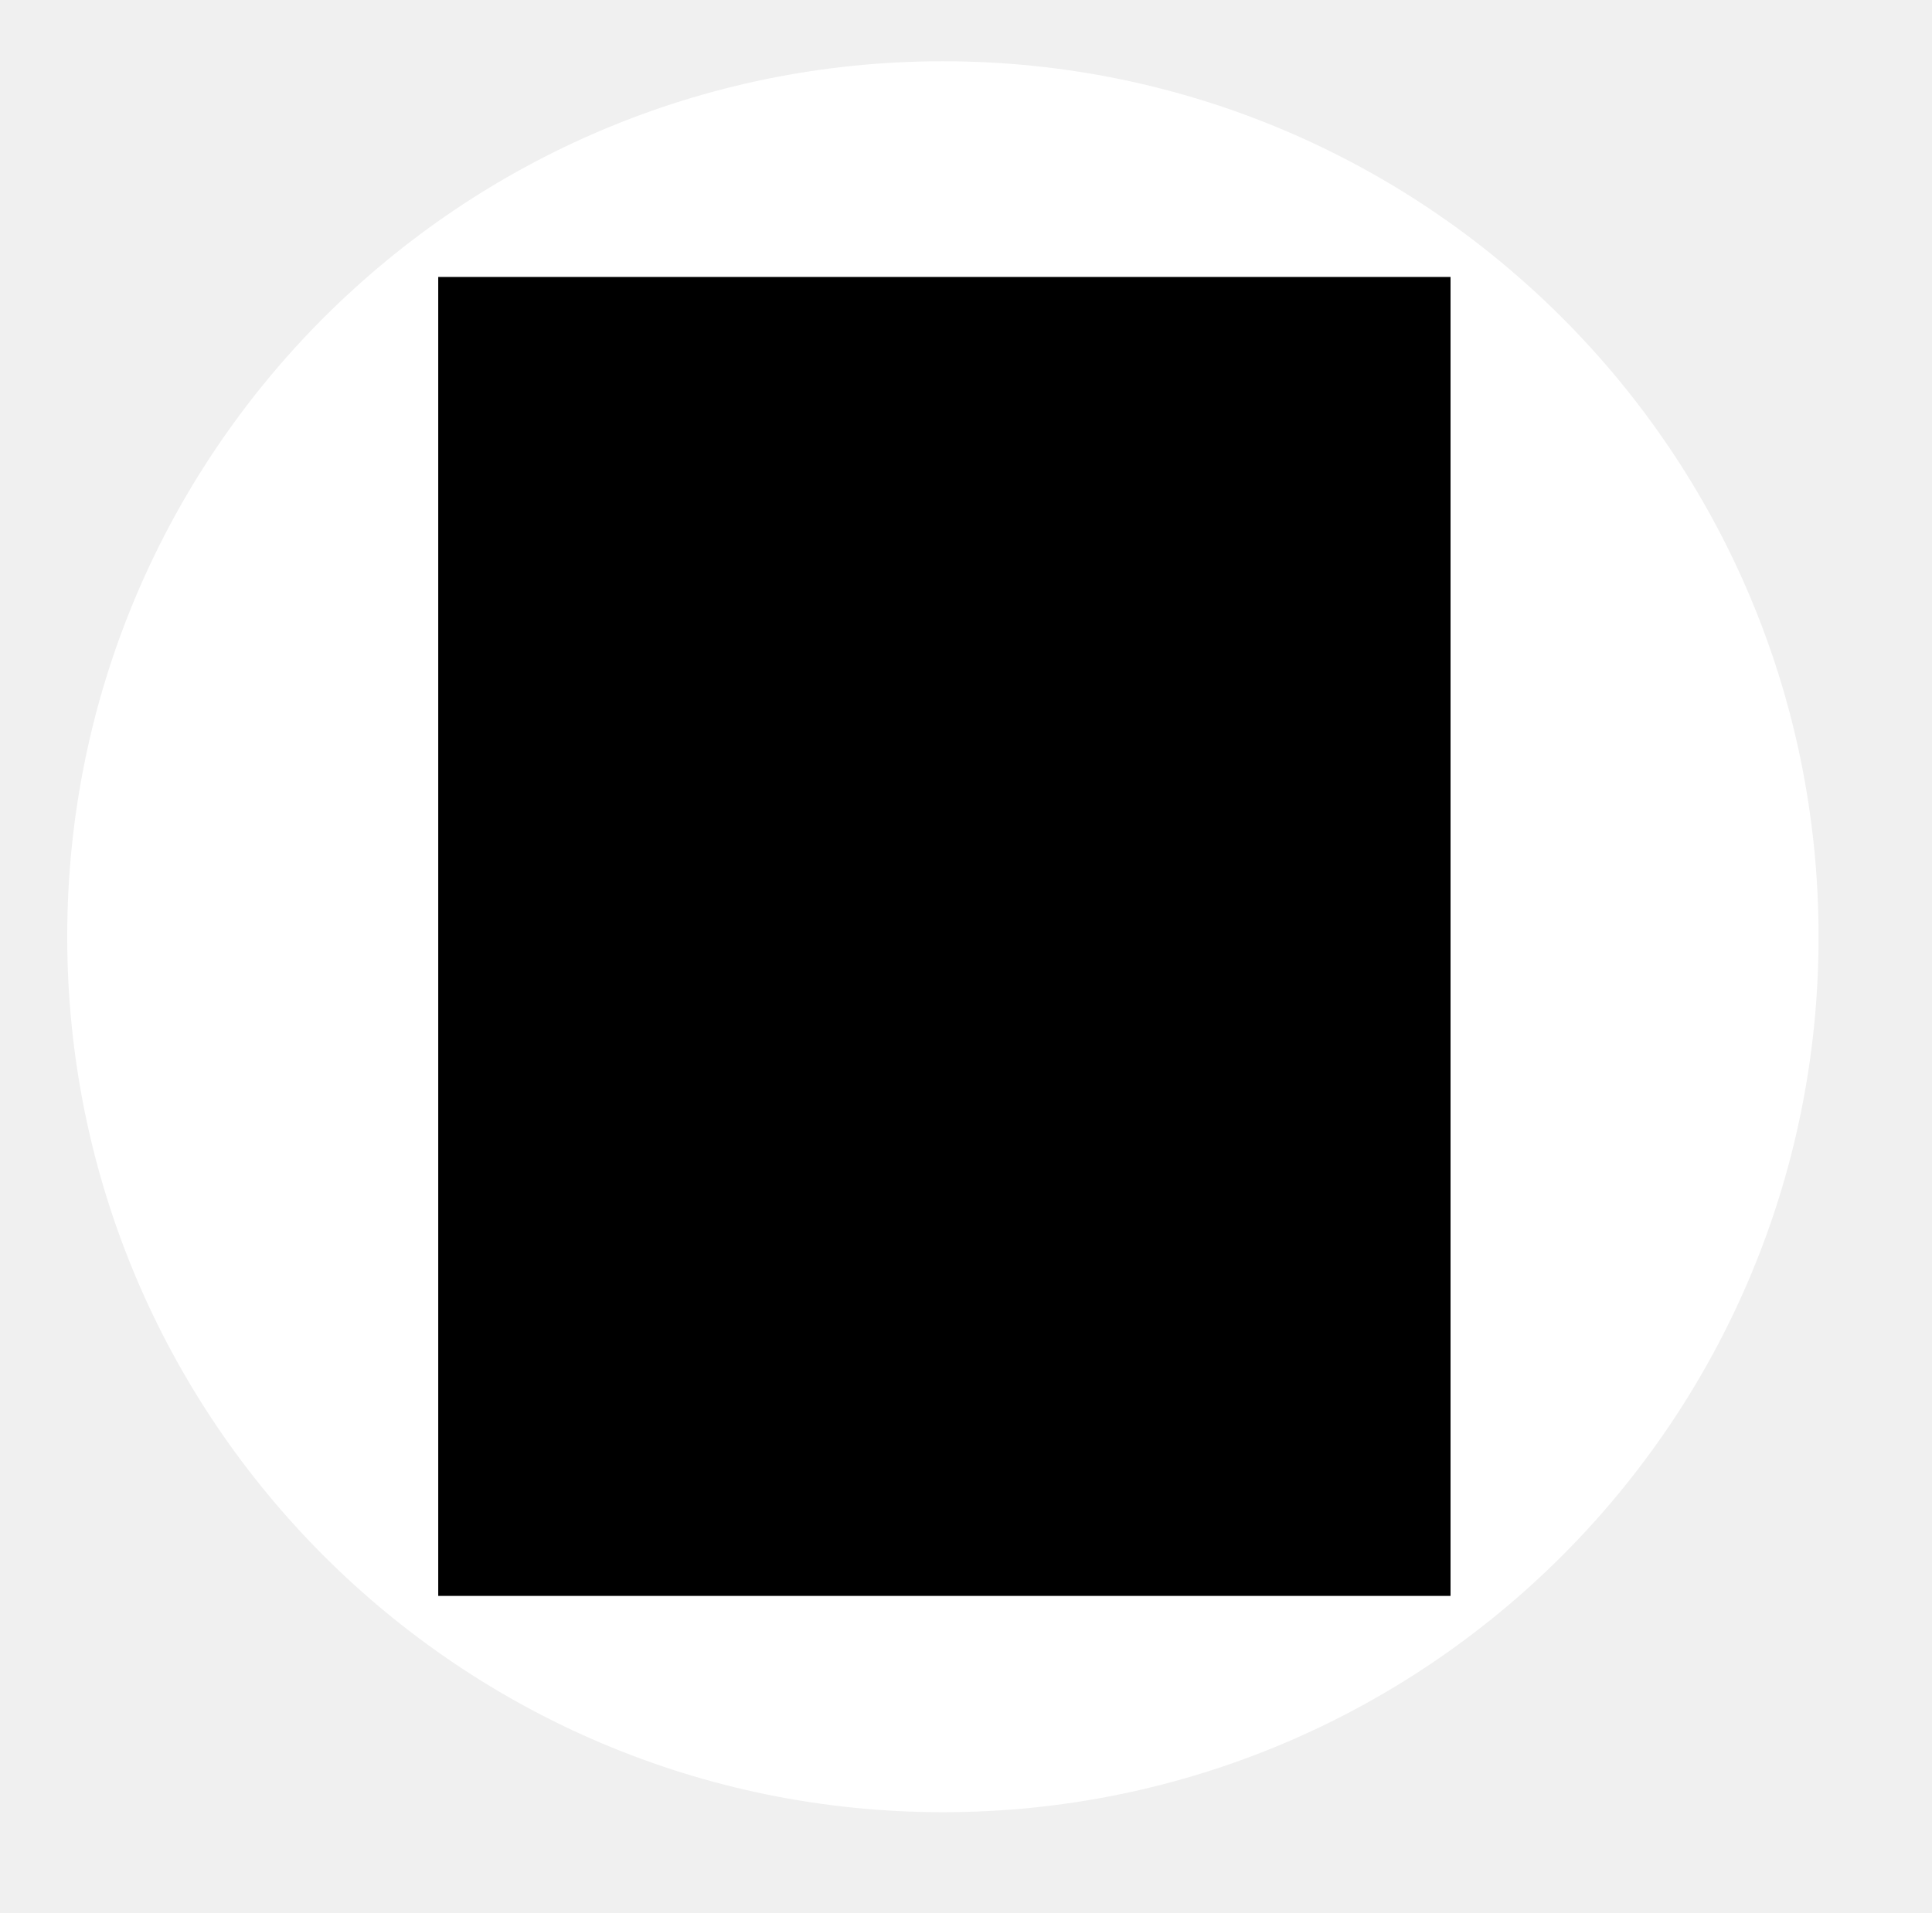
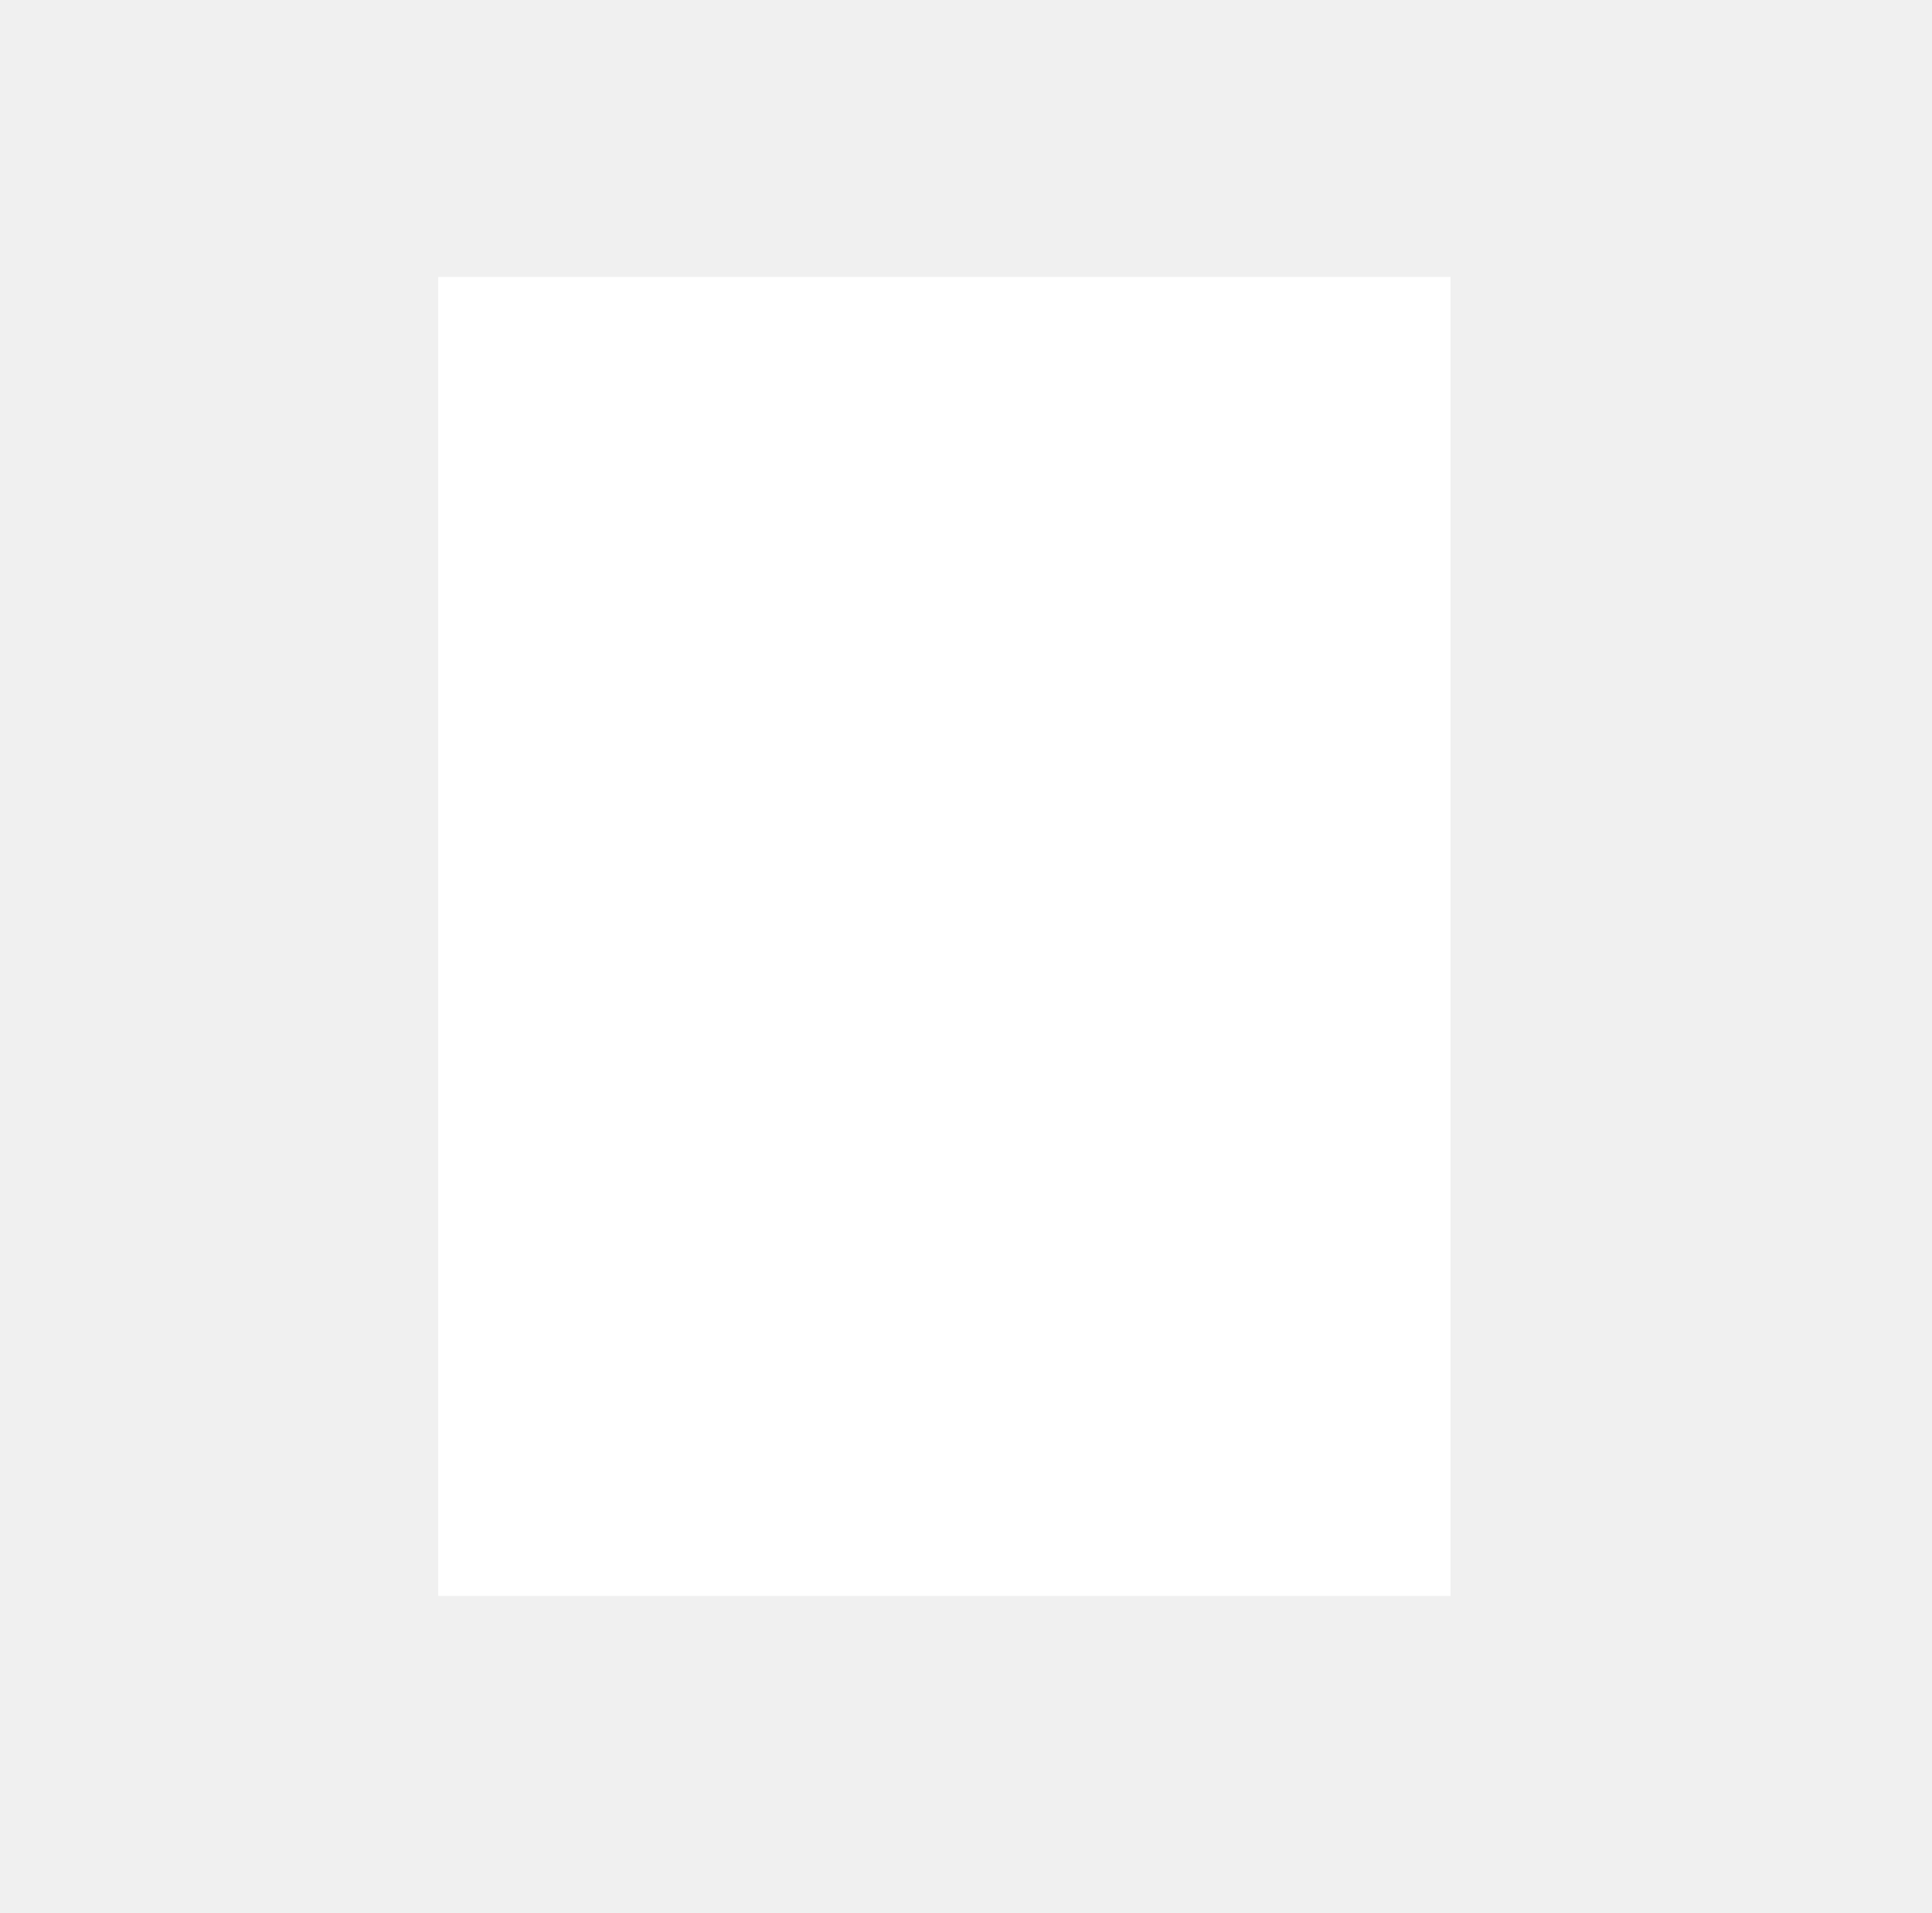
<svg xmlns="http://www.w3.org/2000/svg" id="Layer_1" viewBox="0 0 97.43 96.47">
  <defs>
    <style>.cls-1{fill:#fff;}</style>
  </defs>
-   <circle class="cls-1" cx="47.55" cy="47.25" r="44.16" />
-   <rect x="22.1" y="13.97" width="51.05" height="66.53" />
+   <rect class="cls-1" x="22.1" y="13.97" width="51.05" height="66.53" />
</svg>
